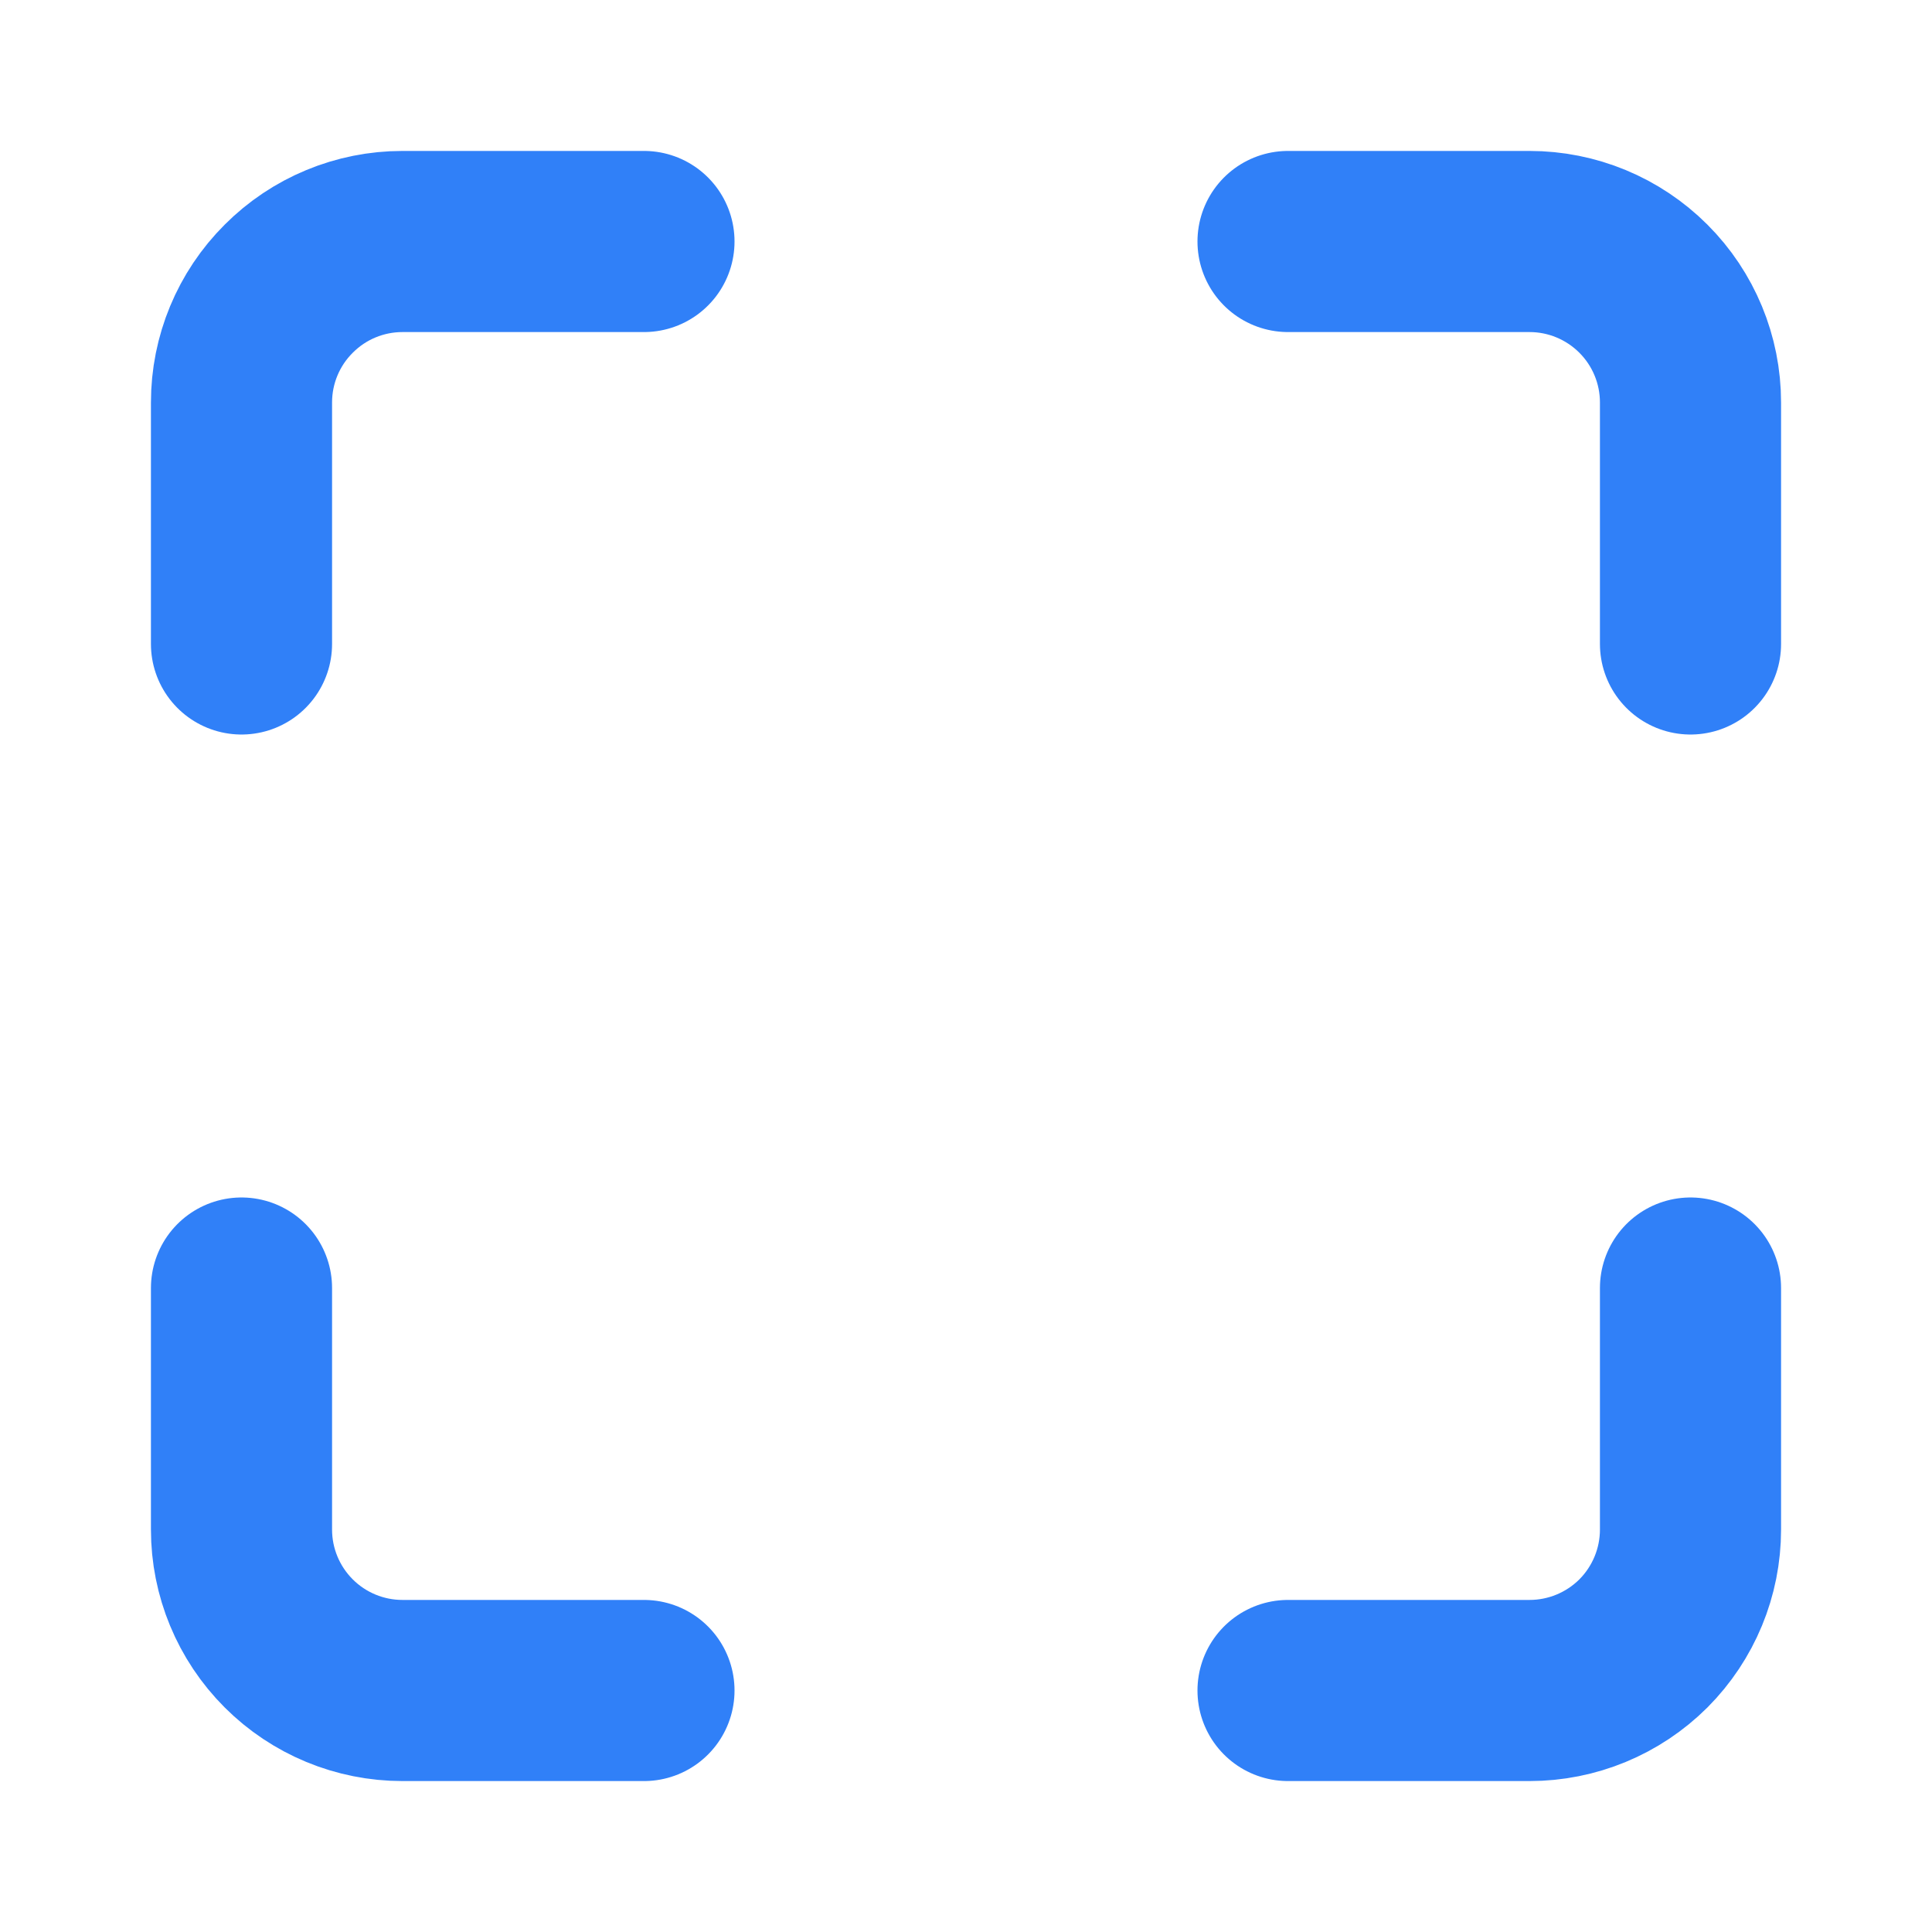
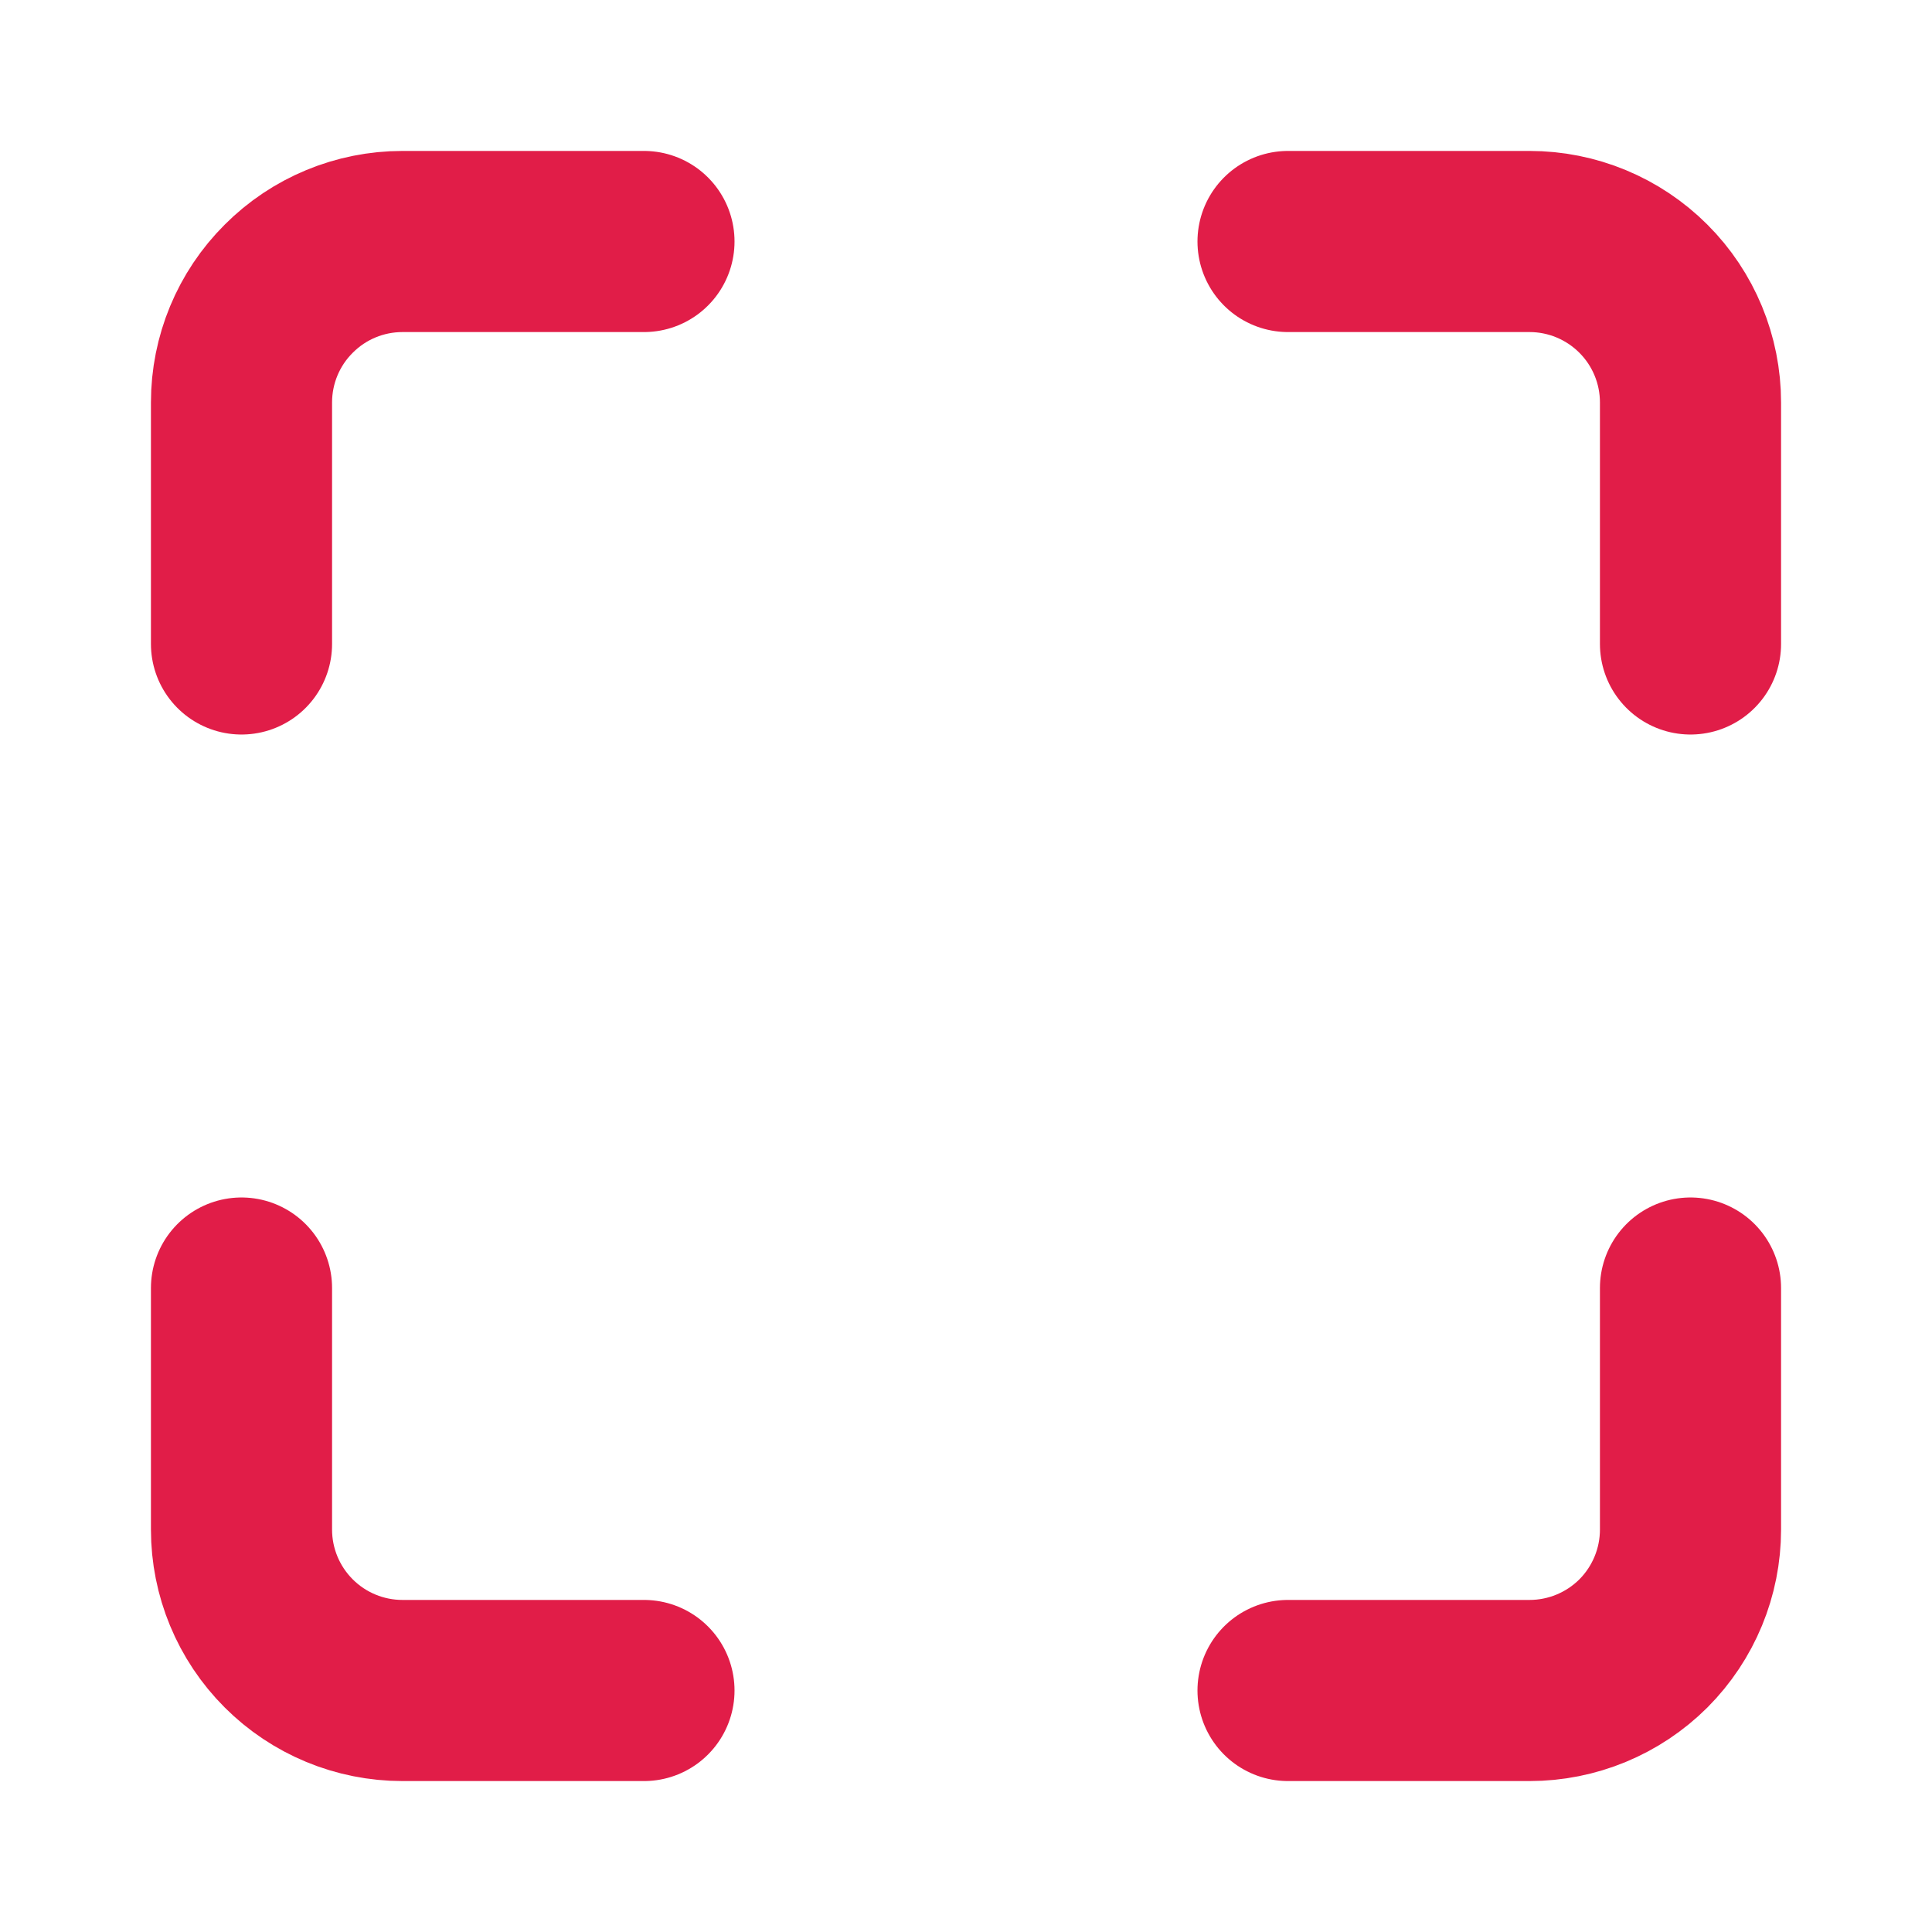
<svg xmlns="http://www.w3.org/2000/svg" width="16" height="16" viewBox="0 0 16 16" fill="none">
-   <path d="M5.333 2H3.333C2.98 2 2.641 2.14 2.391 2.391C2.14 2.641 2 2.98 2 3.333V5.333M14 5.333V3.333C14 2.98 13.86 2.641 13.61 2.391C13.359 2.14 13.02 2 12.667 2H10.667M10.667 14H12.667C13.02 14 13.359 13.86 13.61 13.61C13.86 13.359 14 13.02 14 12.667V10.667M2 10.667V12.667C2 13.02 2.14 13.359 2.391 13.61C2.641 13.86 2.98 14 3.333 14H5.333" stroke="#3080F8" stroke-width="1.5" stroke-linecap="round" stroke-linejoin="round" />
+   <path d="M5.333 2H3.333C2.98 2 2.641 2.14 2.391 2.391C2.14 2.641 2 2.98 2 3.333V5.333M14 5.333V3.333C14 2.98 13.86 2.641 13.61 2.391C13.359 2.14 13.02 2 12.667 2H10.667M10.667 14H12.667C13.02 14 13.359 13.86 13.61 13.61C13.86 13.359 14 13.02 14 12.667V10.667M2 10.667V12.667C2 13.02 2.14 13.359 2.391 13.61C2.641 13.86 2.98 14 3.333 14H5.333" stroke="#e11d48" stroke-width="1.5" stroke-linecap="round" stroke-linejoin="round" />
</svg>
